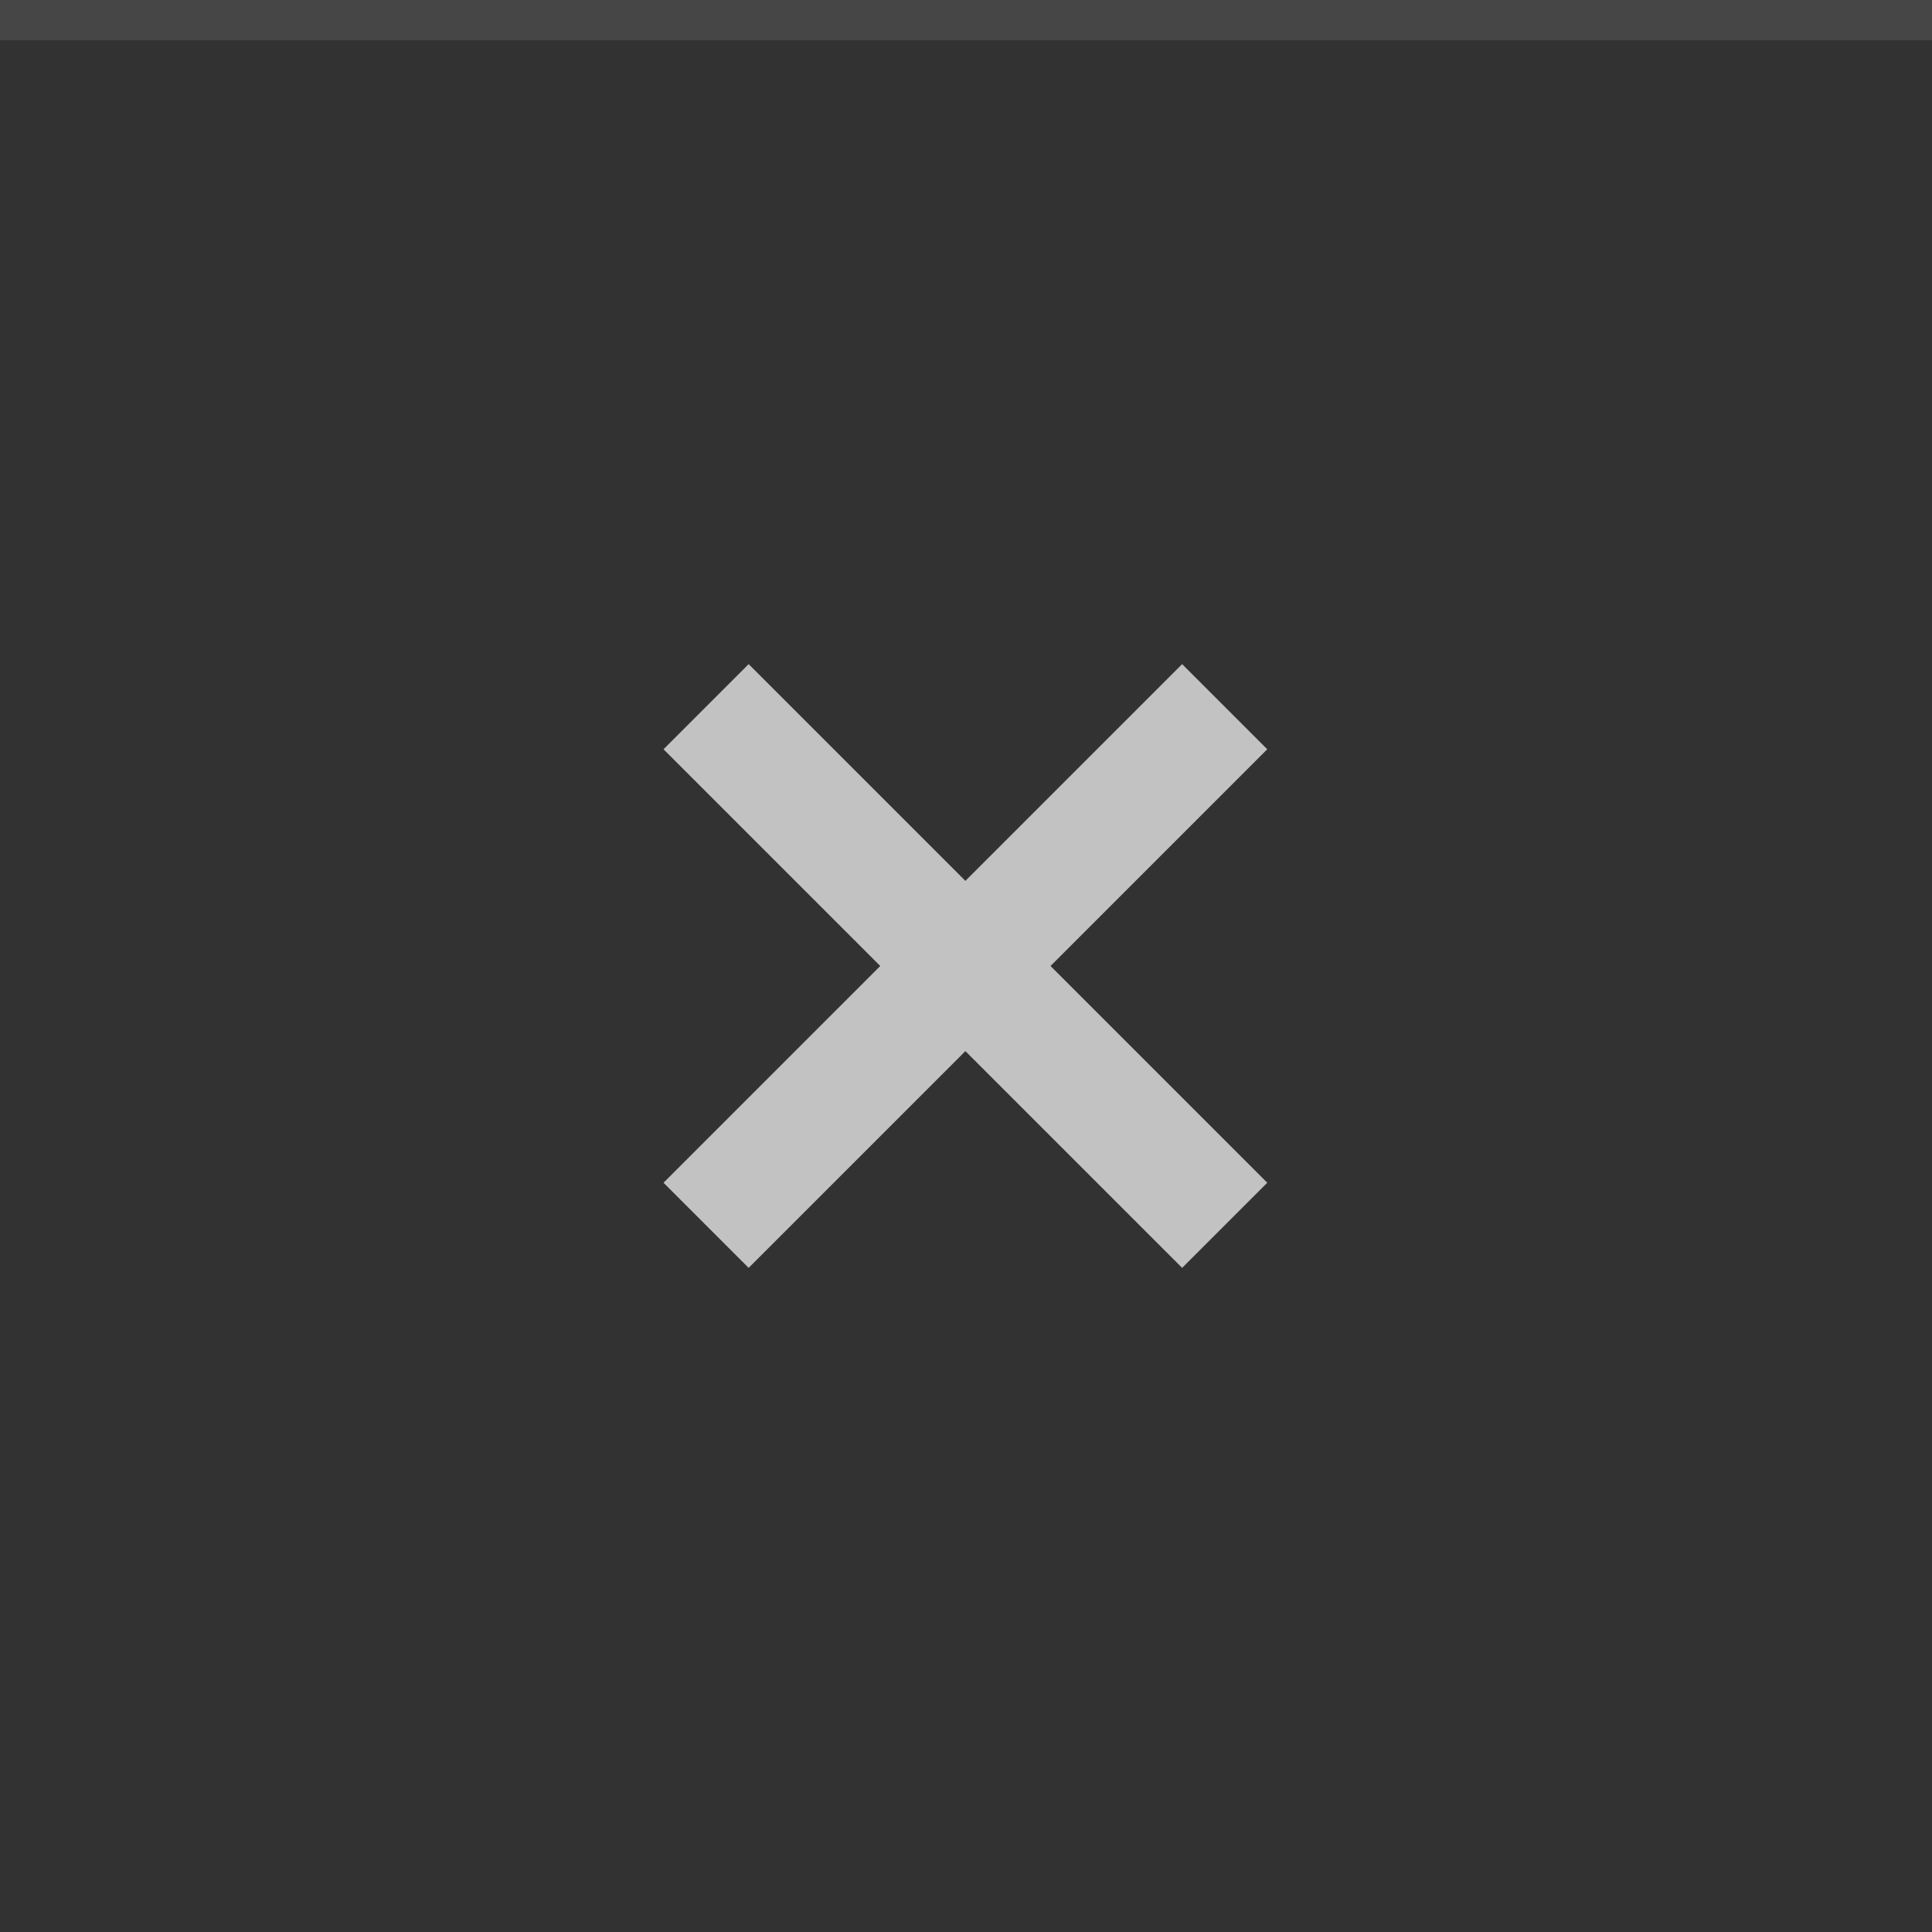
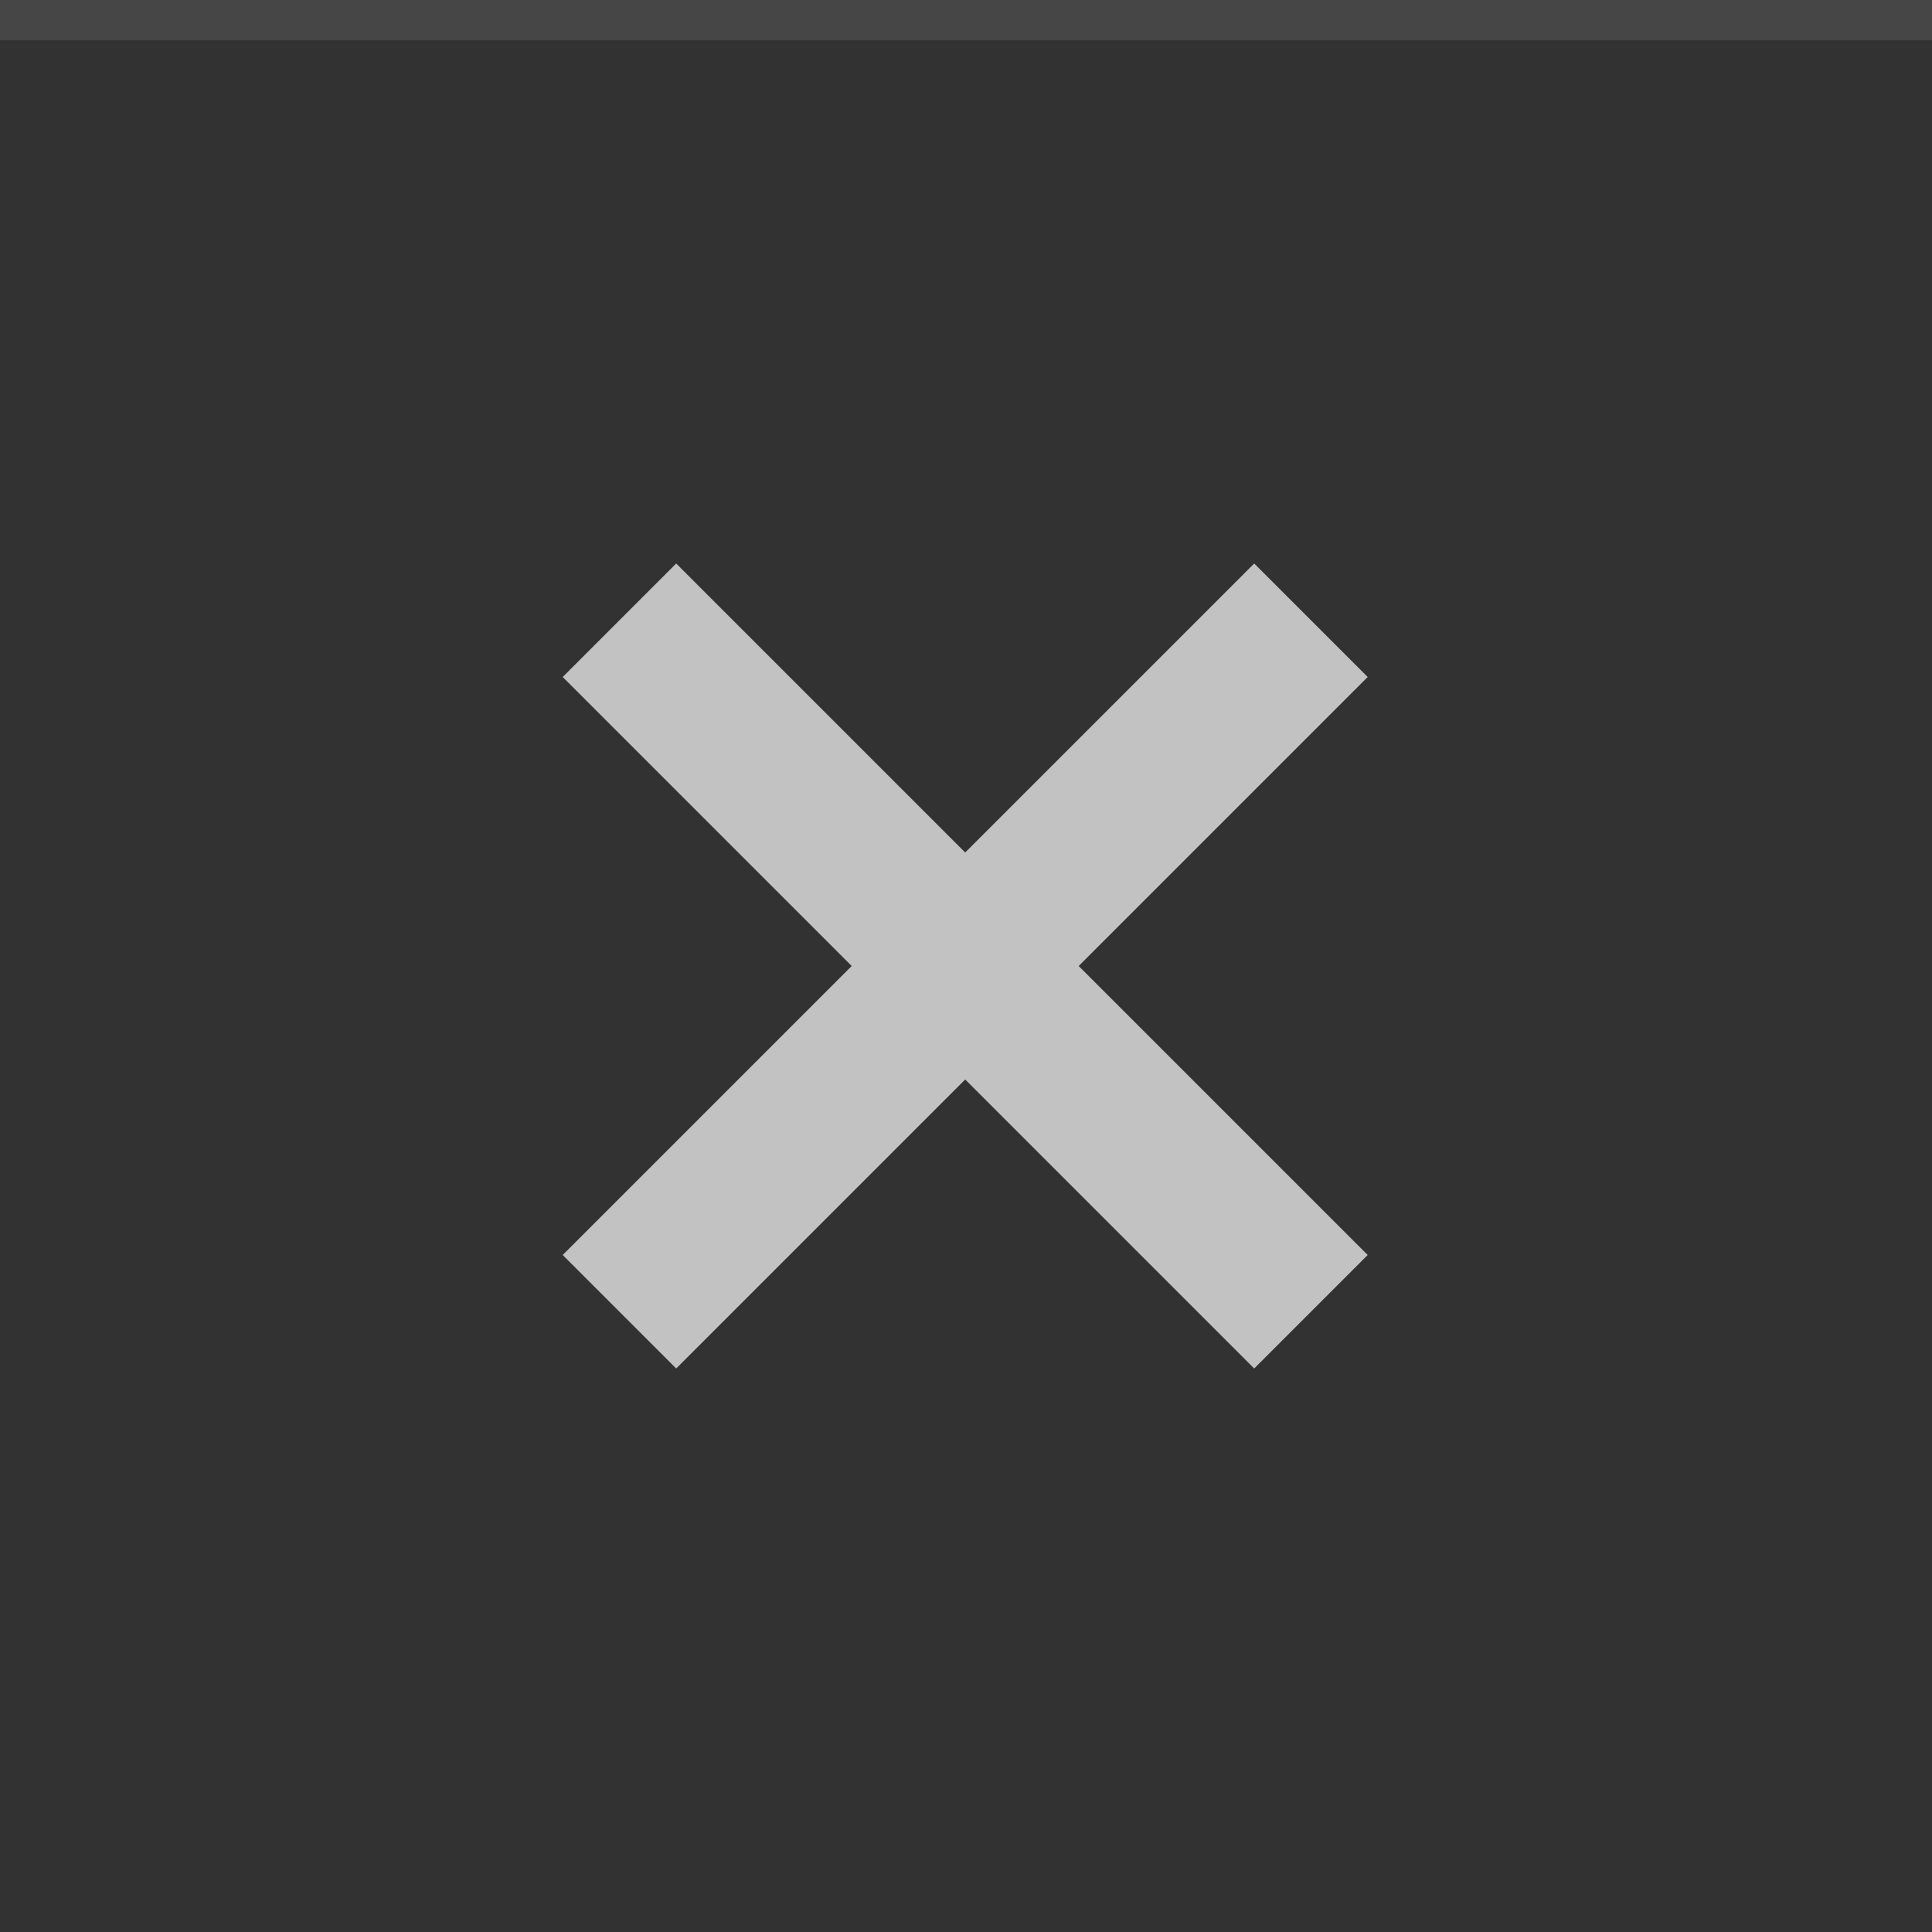
<svg xmlns="http://www.w3.org/2000/svg" width="48" height="48" viewBox="0 0 48 48">
  <rect width="48" height="48" fill="#323232" />
  <rect width="48" height="1" fill="#FFFFFF" fill-opacity="0.1" />
-   <g transform="scale(1.5)" fill="#FFFFFF" opacity="0.7">
-     <circle cx="16" cy="16" r="12" opacity="0" />
-     <path d="m12.4 11-1.41 1.41 3.59 3.59-3.59 3.59 1.41 1.41 3.59-3.59 3.59 3.59 1.41-1.41-3.59-3.59 3.59-3.59-1.41-1.41-3.59 3.59z" />
+   <g fill="#FFFFFF" opacity="0.7">
+     <circle cx="24" cy="24" r="18" opacity="0" />
+     <path transform="translate(24 24) scale(2) translate(-16 -16)" d="m12.4 11-1.41 1.41 3.59 3.59-3.59 3.59 1.41 1.41 3.59-3.59 3.59 3.59 1.41-1.41-3.59-3.59 3.59-3.59-1.41-1.41-3.59 3.59z" />
  </g>
</svg>
